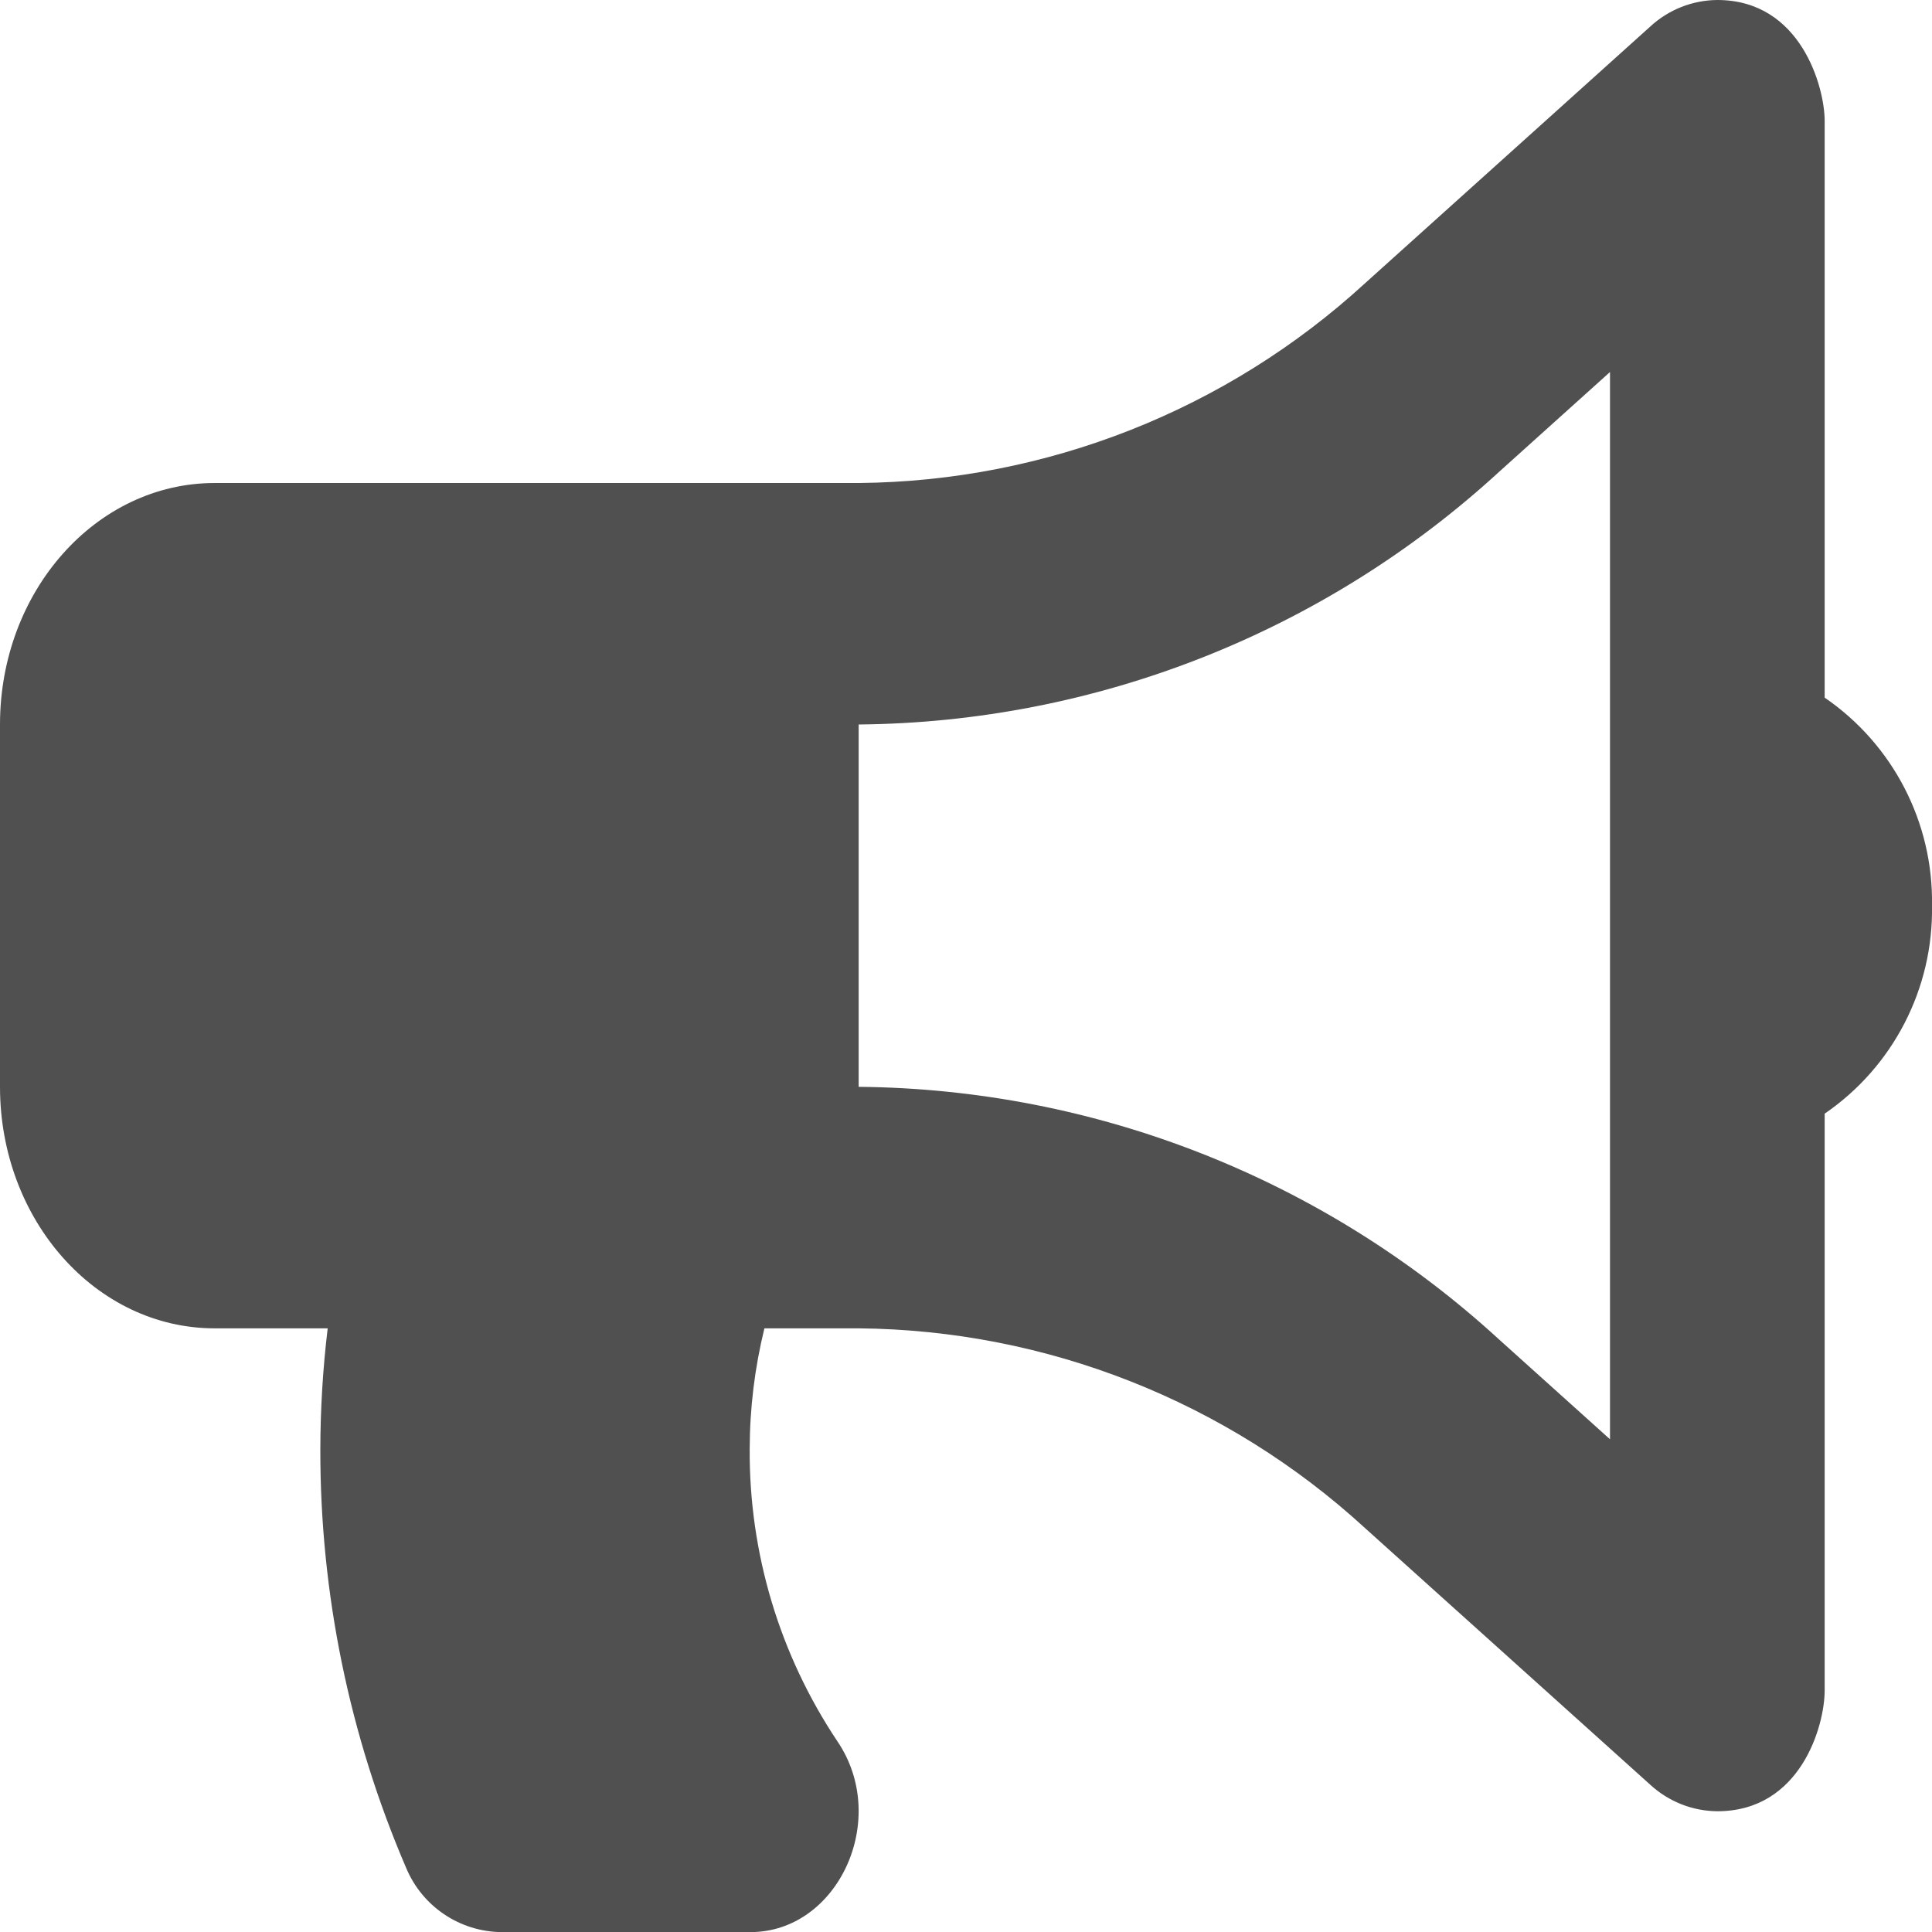
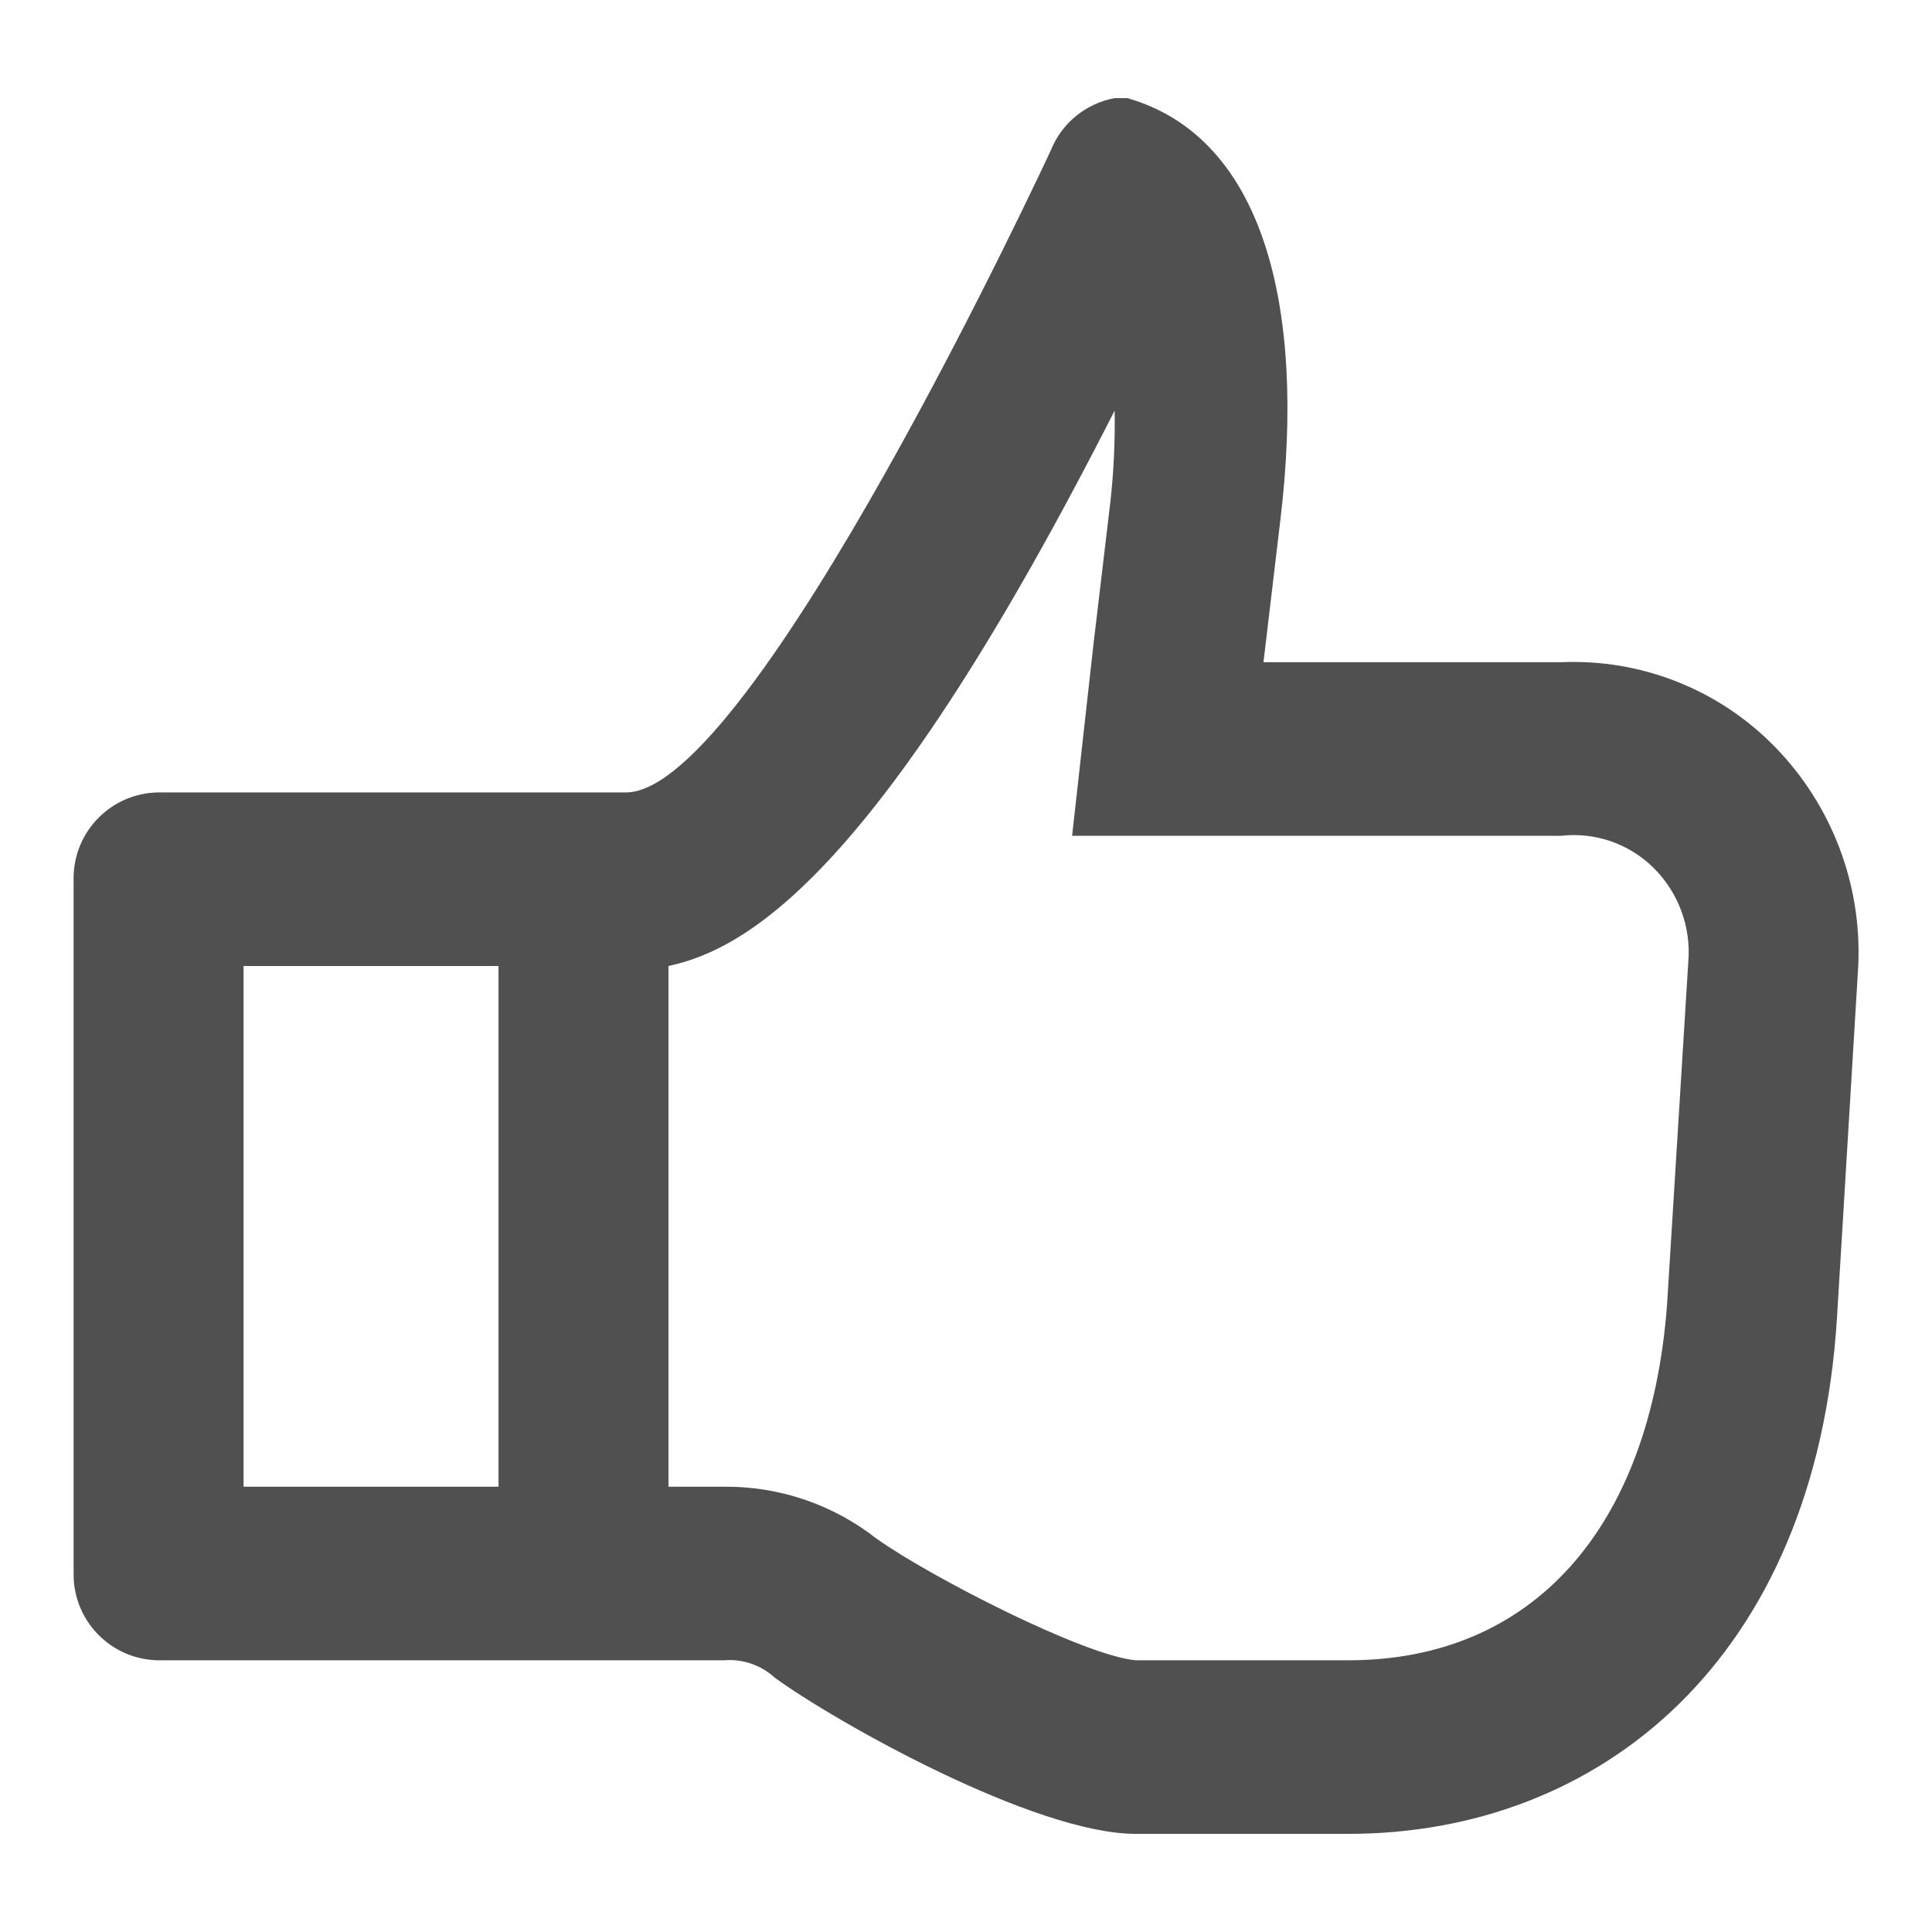
- <svg xmlns="http://www.w3.org/2000/svg" width="78.75" height="78.75" viewBox="0 0 78.75 78.75">
-   <path id="Icon_awesome-bullhorn" data-name="Icon awesome-bullhorn" d="M78.75,36.914a10.068,10.068,0,0,0-4.375-8.478V4.923C74.375,3.578,73.421,0,70,0a4.072,4.072,0,0,0-2.732,1.08L55.643,11.543A30.955,30.955,0,0,1,35,19.688H8.75C3.917,19.688,0,24.094,0,29.531V44.3c0,5.437,3.917,9.844,8.75,9.844h4.607a41.978,41.978,0,0,0-.3,4.922,43.026,43.026,0,0,0,3.495,17.064,4.255,4.255,0,0,0,3.883,2.624H30.592c3.562,0,5.7-4.59,3.541-7.777a21.221,21.221,0,0,1-3.575-11.911,20.8,20.8,0,0,1,.6-4.922H35a30.949,30.949,0,0,1,20.642,8.144L67.267,72.748A4.085,4.085,0,0,0,70,73.828c3.407,0,4.375-3.5,4.375-4.922V45.394A10.07,10.07,0,0,0,78.75,36.914ZM65.625,58.666,61.106,54.6A39.13,39.13,0,0,0,35,44.3V29.531a39.13,39.13,0,0,0,26.106-10.3l4.519-4.067Z" fill="#505050" />
+ <svg xmlns="http://www.w3.org/2000/svg" id="Layer_2" data-name="Layer 2" width="78.75" height="78.75" viewBox="0 0 78.75 78.75">
+   <g id="invisible_box" data-name="invisible box">
+     <rect id="Retângulo_47" data-name="Retângulo 47" width="78.75" height="78.75" fill="none" />
+   </g>
+   <g id="icons_Q2" data-name="icons Q2" transform="translate(3 4)">
+     <path id="Caminho_28" data-name="Caminho 28" d="M63.621,26.994H51.5l.693-5.837C53.229,12.49,51.5,5.592,45.954,4h-.52a3.479,3.479,0,0,0-2.6,2.123S30.712,32.3,25.516,32.3H6.464A3.5,3.5,0,0,0,3,35.837v28.3a3.5,3.5,0,0,0,3.464,3.538H29.5a2.735,2.735,0,0,1,2.078.707C34,70.151,42.144,74.75,46.3,74.75h8.66c10.219,0,19.052-7.075,19.918-21.048h0l.866-14.327a11.989,11.989,0,0,0-3.387-8.923,11.474,11.474,0,0,0-8.737-3.459ZM9.928,39.375H20.32V60.6H9.928Zm58.023,13.8h0c-.693,9.2-5.542,14.5-12.99,14.5H46.3c-2.078-.177-8.314-3.361-10.565-4.953A9.91,9.91,0,0,0,29.5,60.6H27.248V39.375c3.291-.708,8.66-3.891,18.186-22.64a29.255,29.255,0,0,1-.173,3.714l-.693,5.837L43.7,34.069H63.621a4.617,4.617,0,0,1,3.785,1.311A4.832,4.832,0,0,1,68.817,39.2Z" transform="translate(-3 -4)" fill="#505050" />
+   </g>
</svg>
